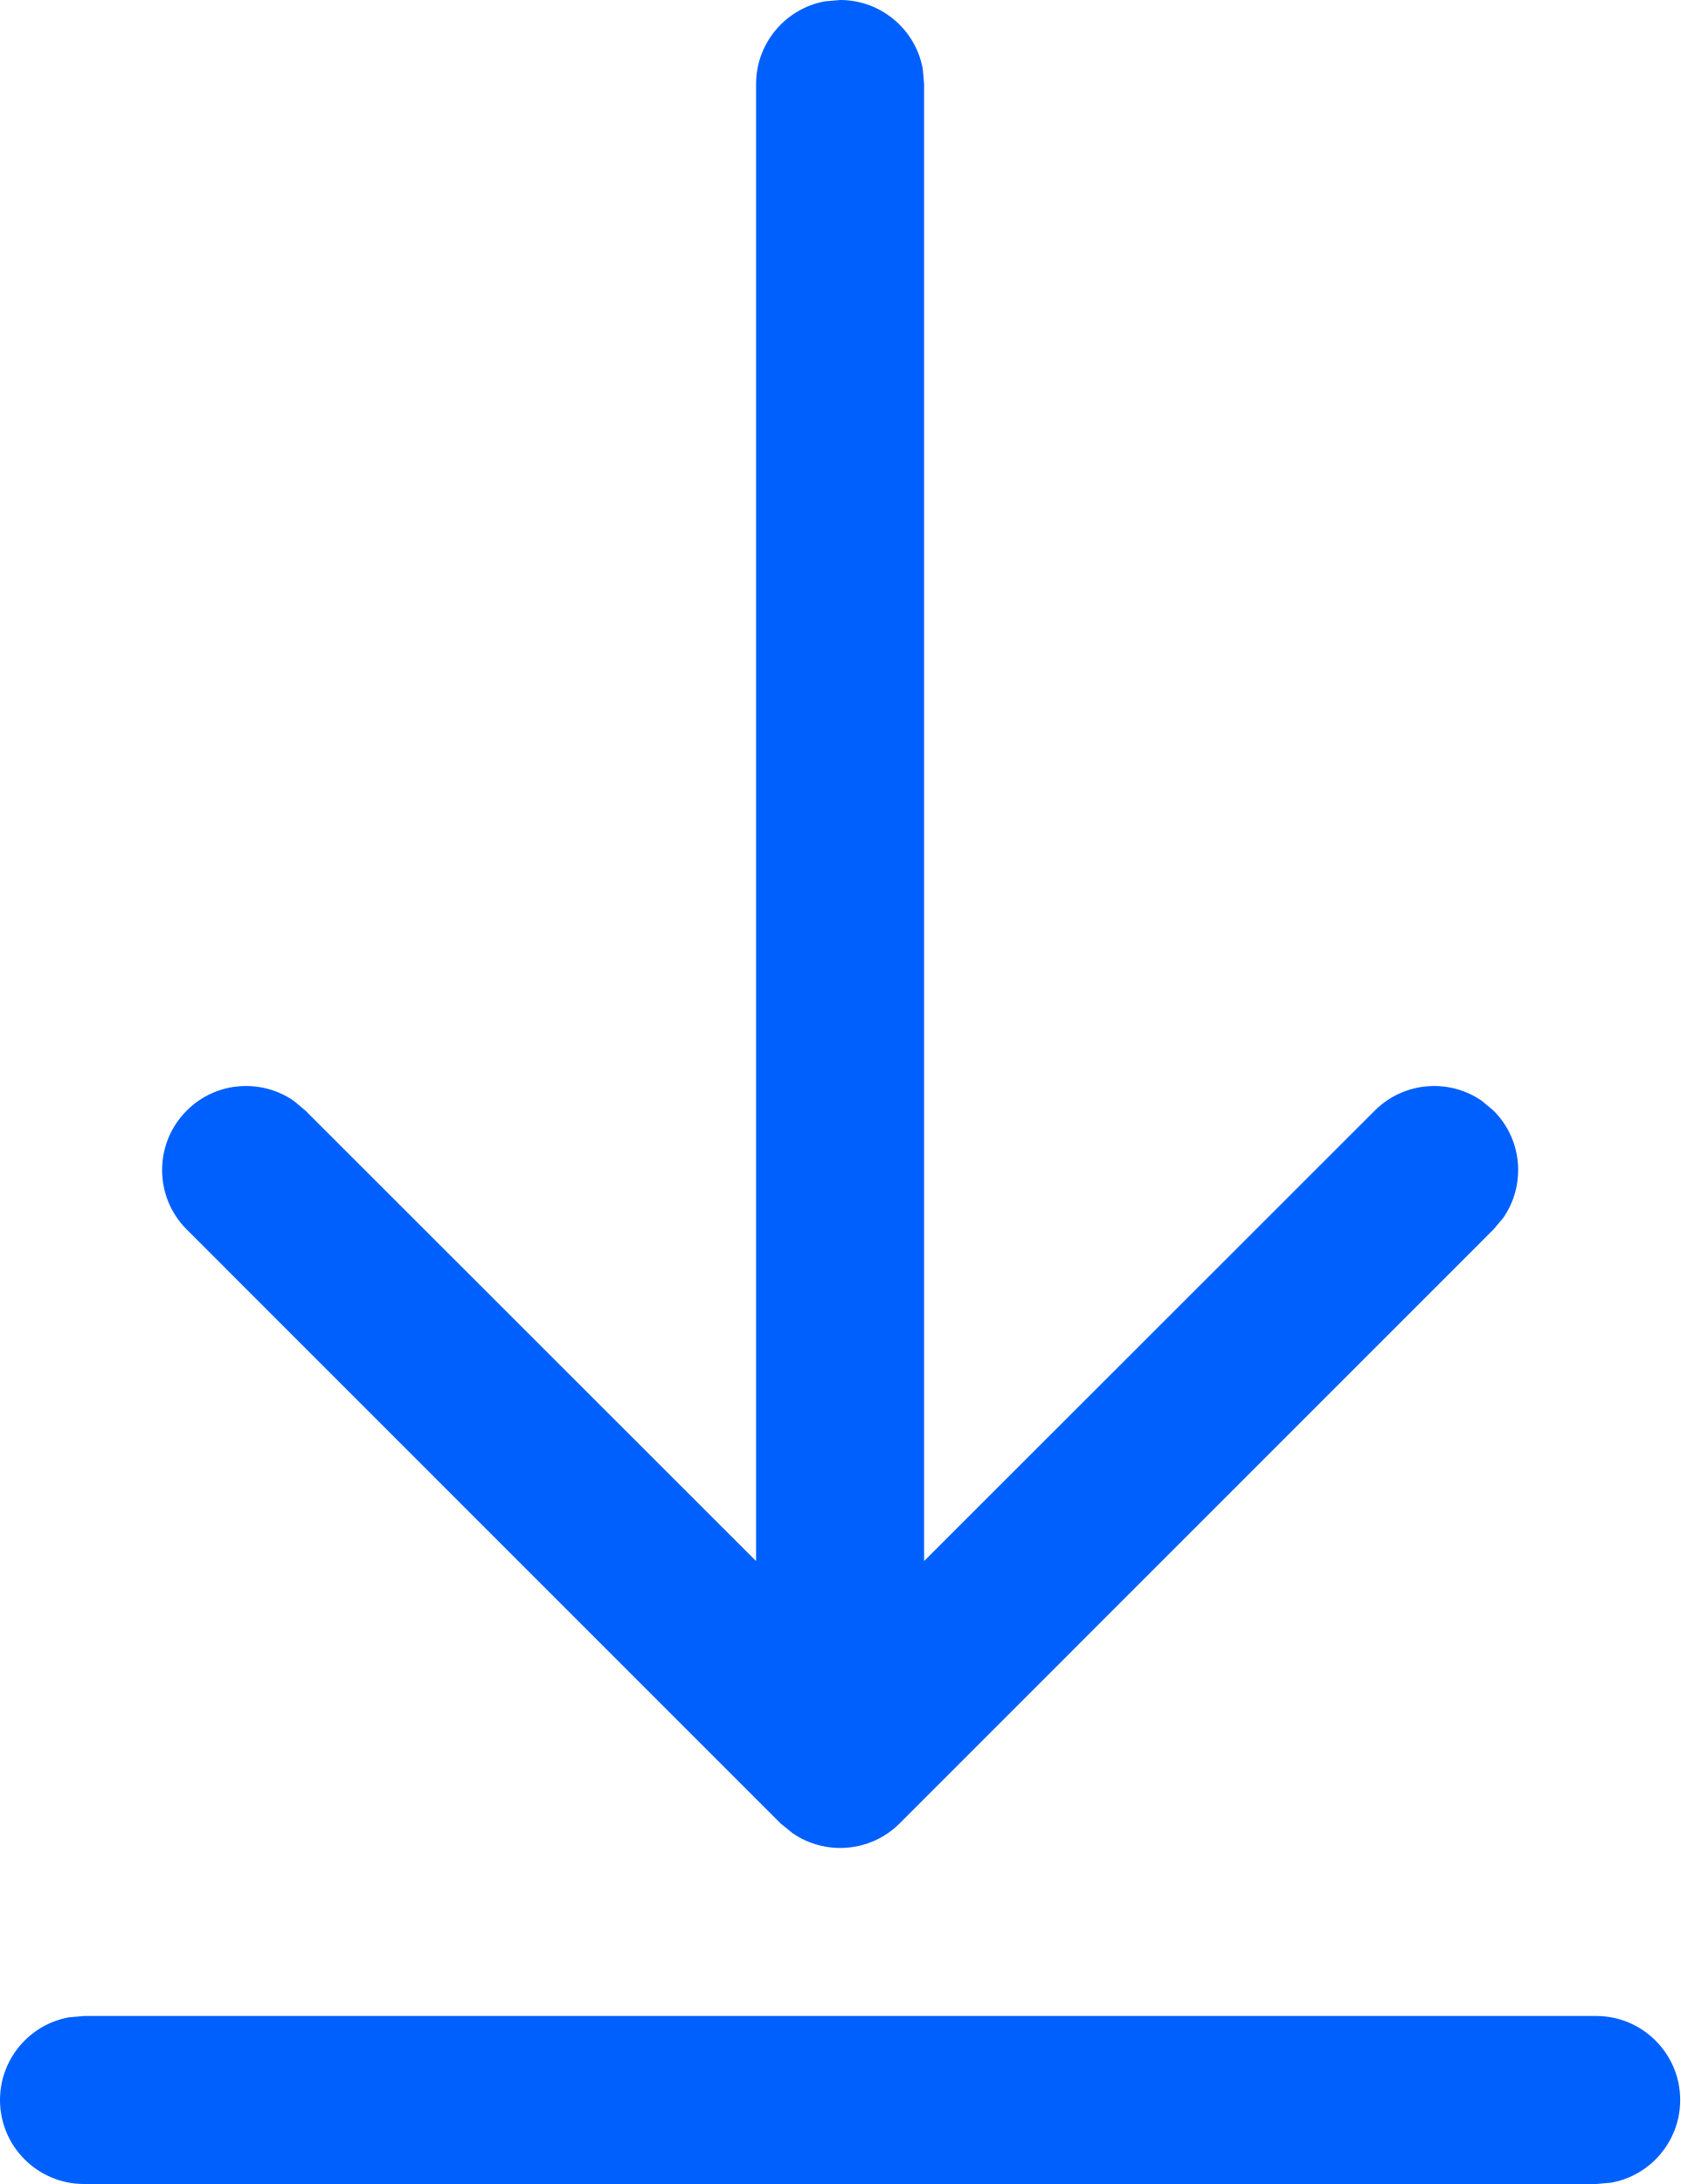
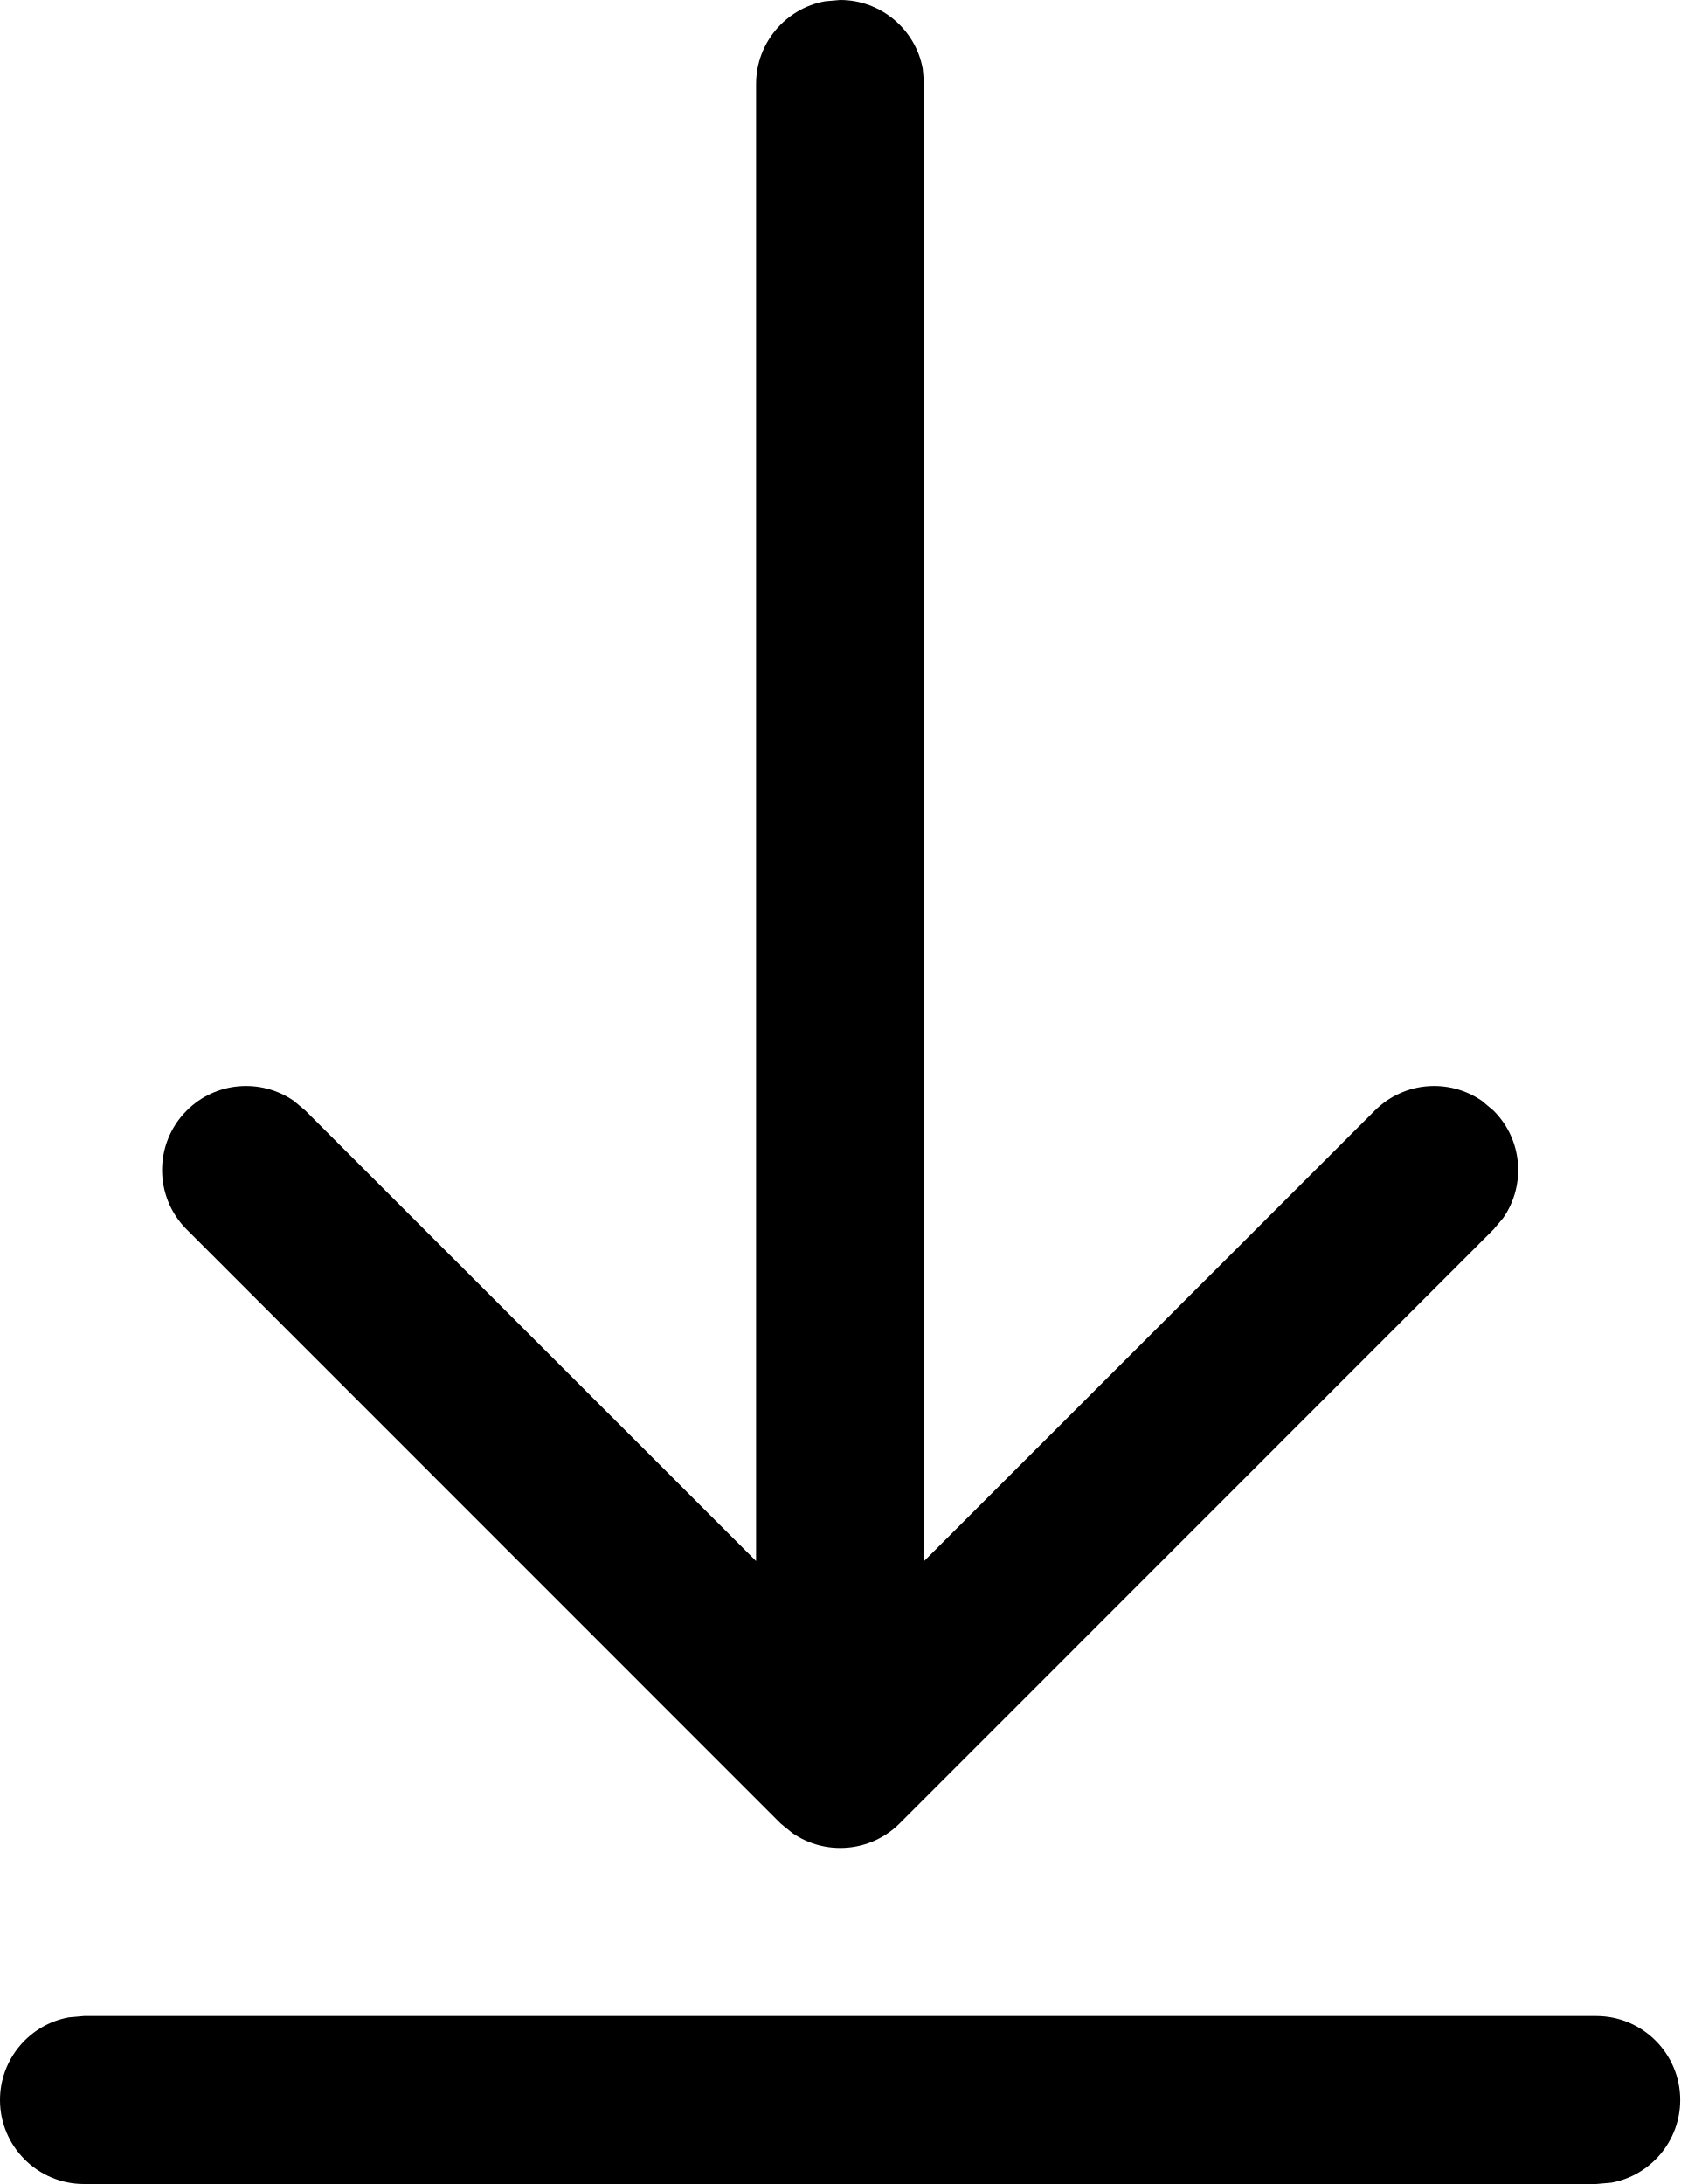
- <svg xmlns="http://www.w3.org/2000/svg" width="10" height="13" viewBox="0 0 10 13" fill="none">
-   <path d="M0.5 12H9.5C9.776 12 10 12.224 10 12.5C10 12.745 9.823 12.95 9.59 12.992L9.5 13H0.5C0.224 13 0 12.776 0 12.5C0 12.255 0.177 12.05 0.41 12.008L0.5 12H9.5H0.5ZM4.91 0.008L5 0C5.245 0 5.45 0.177 5.492 0.41L5.5 0.5V9.292L8.182 6.611C8.356 6.437 8.625 6.418 8.82 6.553L8.889 6.611C9.063 6.784 9.082 7.054 8.947 7.249L8.889 7.318L5.354 10.854C5.18 11.027 4.911 11.046 4.716 10.911L4.646 10.854L1.111 7.318C0.916 7.123 0.916 6.806 1.111 6.611C1.284 6.437 1.554 6.418 1.749 6.553L1.818 6.611L4.5 9.292V0.5C4.5 0.255 4.677 0.05 4.91 0.008L5 0L4.91 0.008Z" fill="#0060FE" />
+ <svg xmlns="http://www.w3.org/2000/svg" width="10" height="13" viewBox="0 0 10 13">
+   <path d="M0.5 12H9.5C9.776 12 10 12.224 10 12.5C10 12.745 9.823 12.95 9.59 12.992L9.5 13H0.5C0.224 13 0 12.776 0 12.5C0 12.255 0.177 12.05 0.41 12.008L0.5 12H9.5H0.5ZM4.91 0.008L5 0C5.245 0 5.45 0.177 5.492 0.41L5.5 0.5V9.292L8.182 6.611C8.356 6.437 8.625 6.418 8.82 6.553L8.889 6.611C9.063 6.784 9.082 7.054 8.947 7.249L8.889 7.318L5.354 10.854C5.18 11.027 4.911 11.046 4.716 10.911L4.646 10.854L1.111 7.318C0.916 7.123 0.916 6.806 1.111 6.611C1.284 6.437 1.554 6.418 1.749 6.553L1.818 6.611L4.5 9.292V0.5C4.5 0.255 4.677 0.05 4.91 0.008L5 0L4.91 0.008Z" />
</svg>
